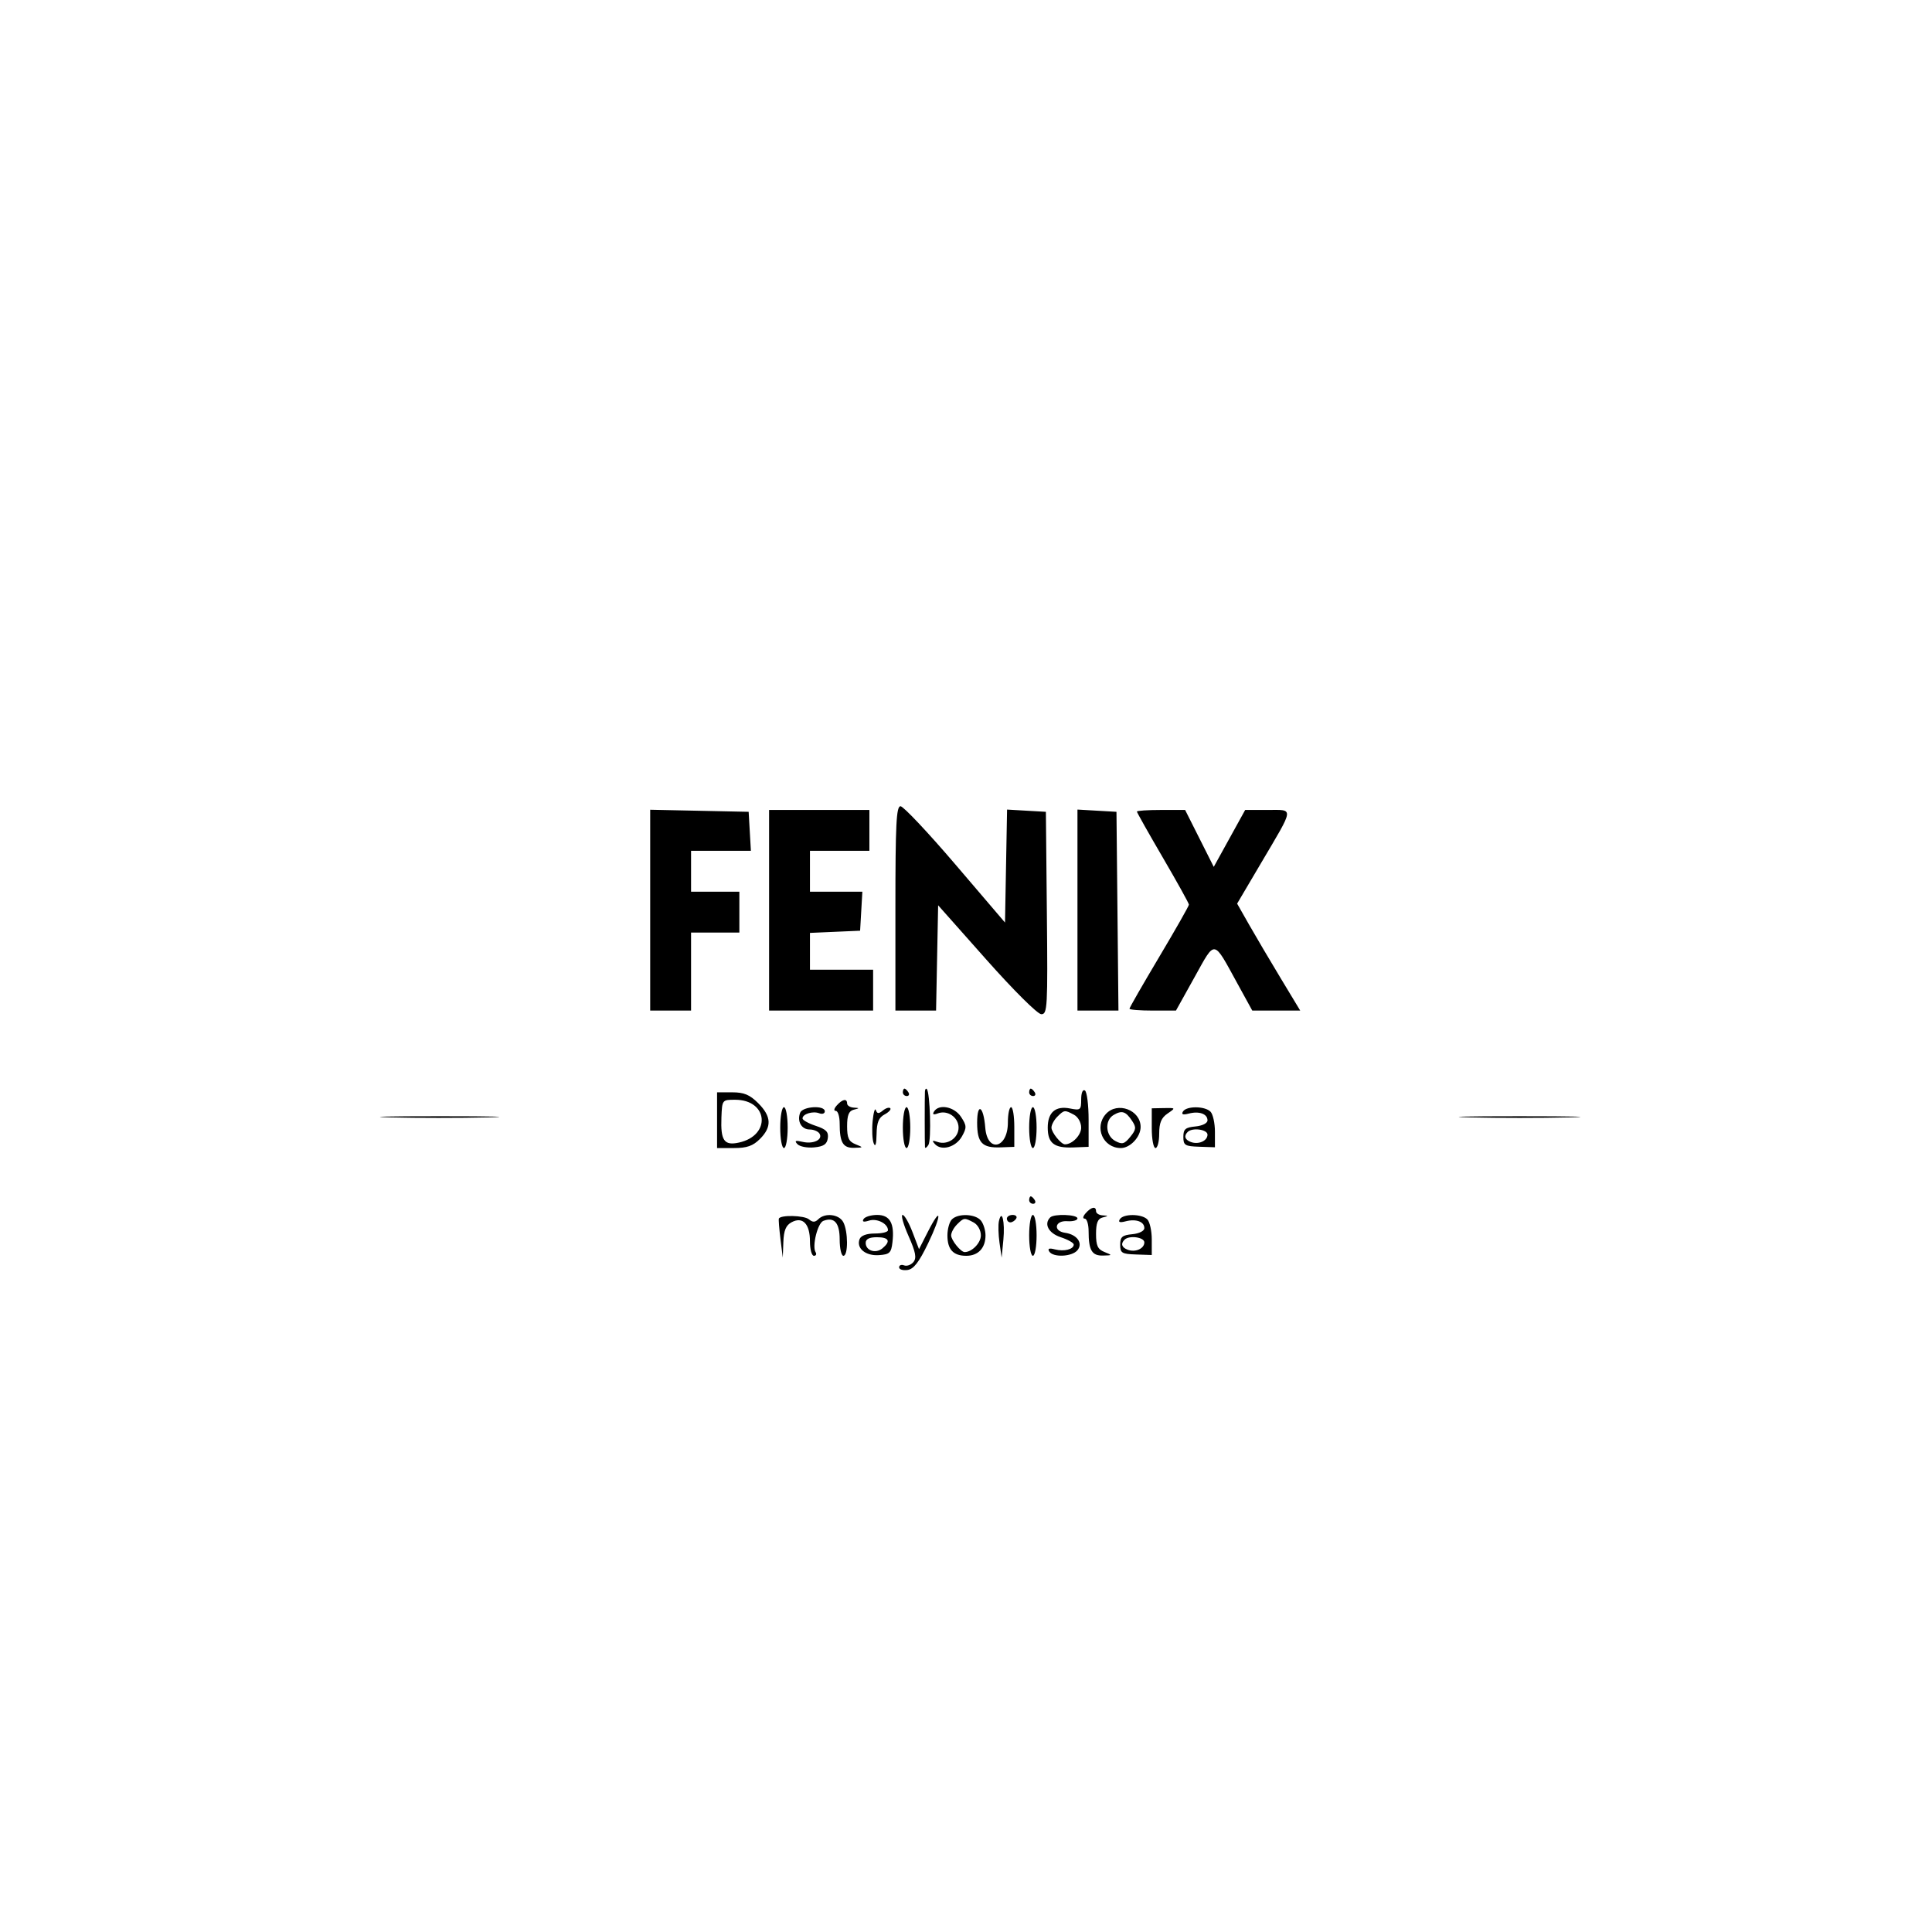
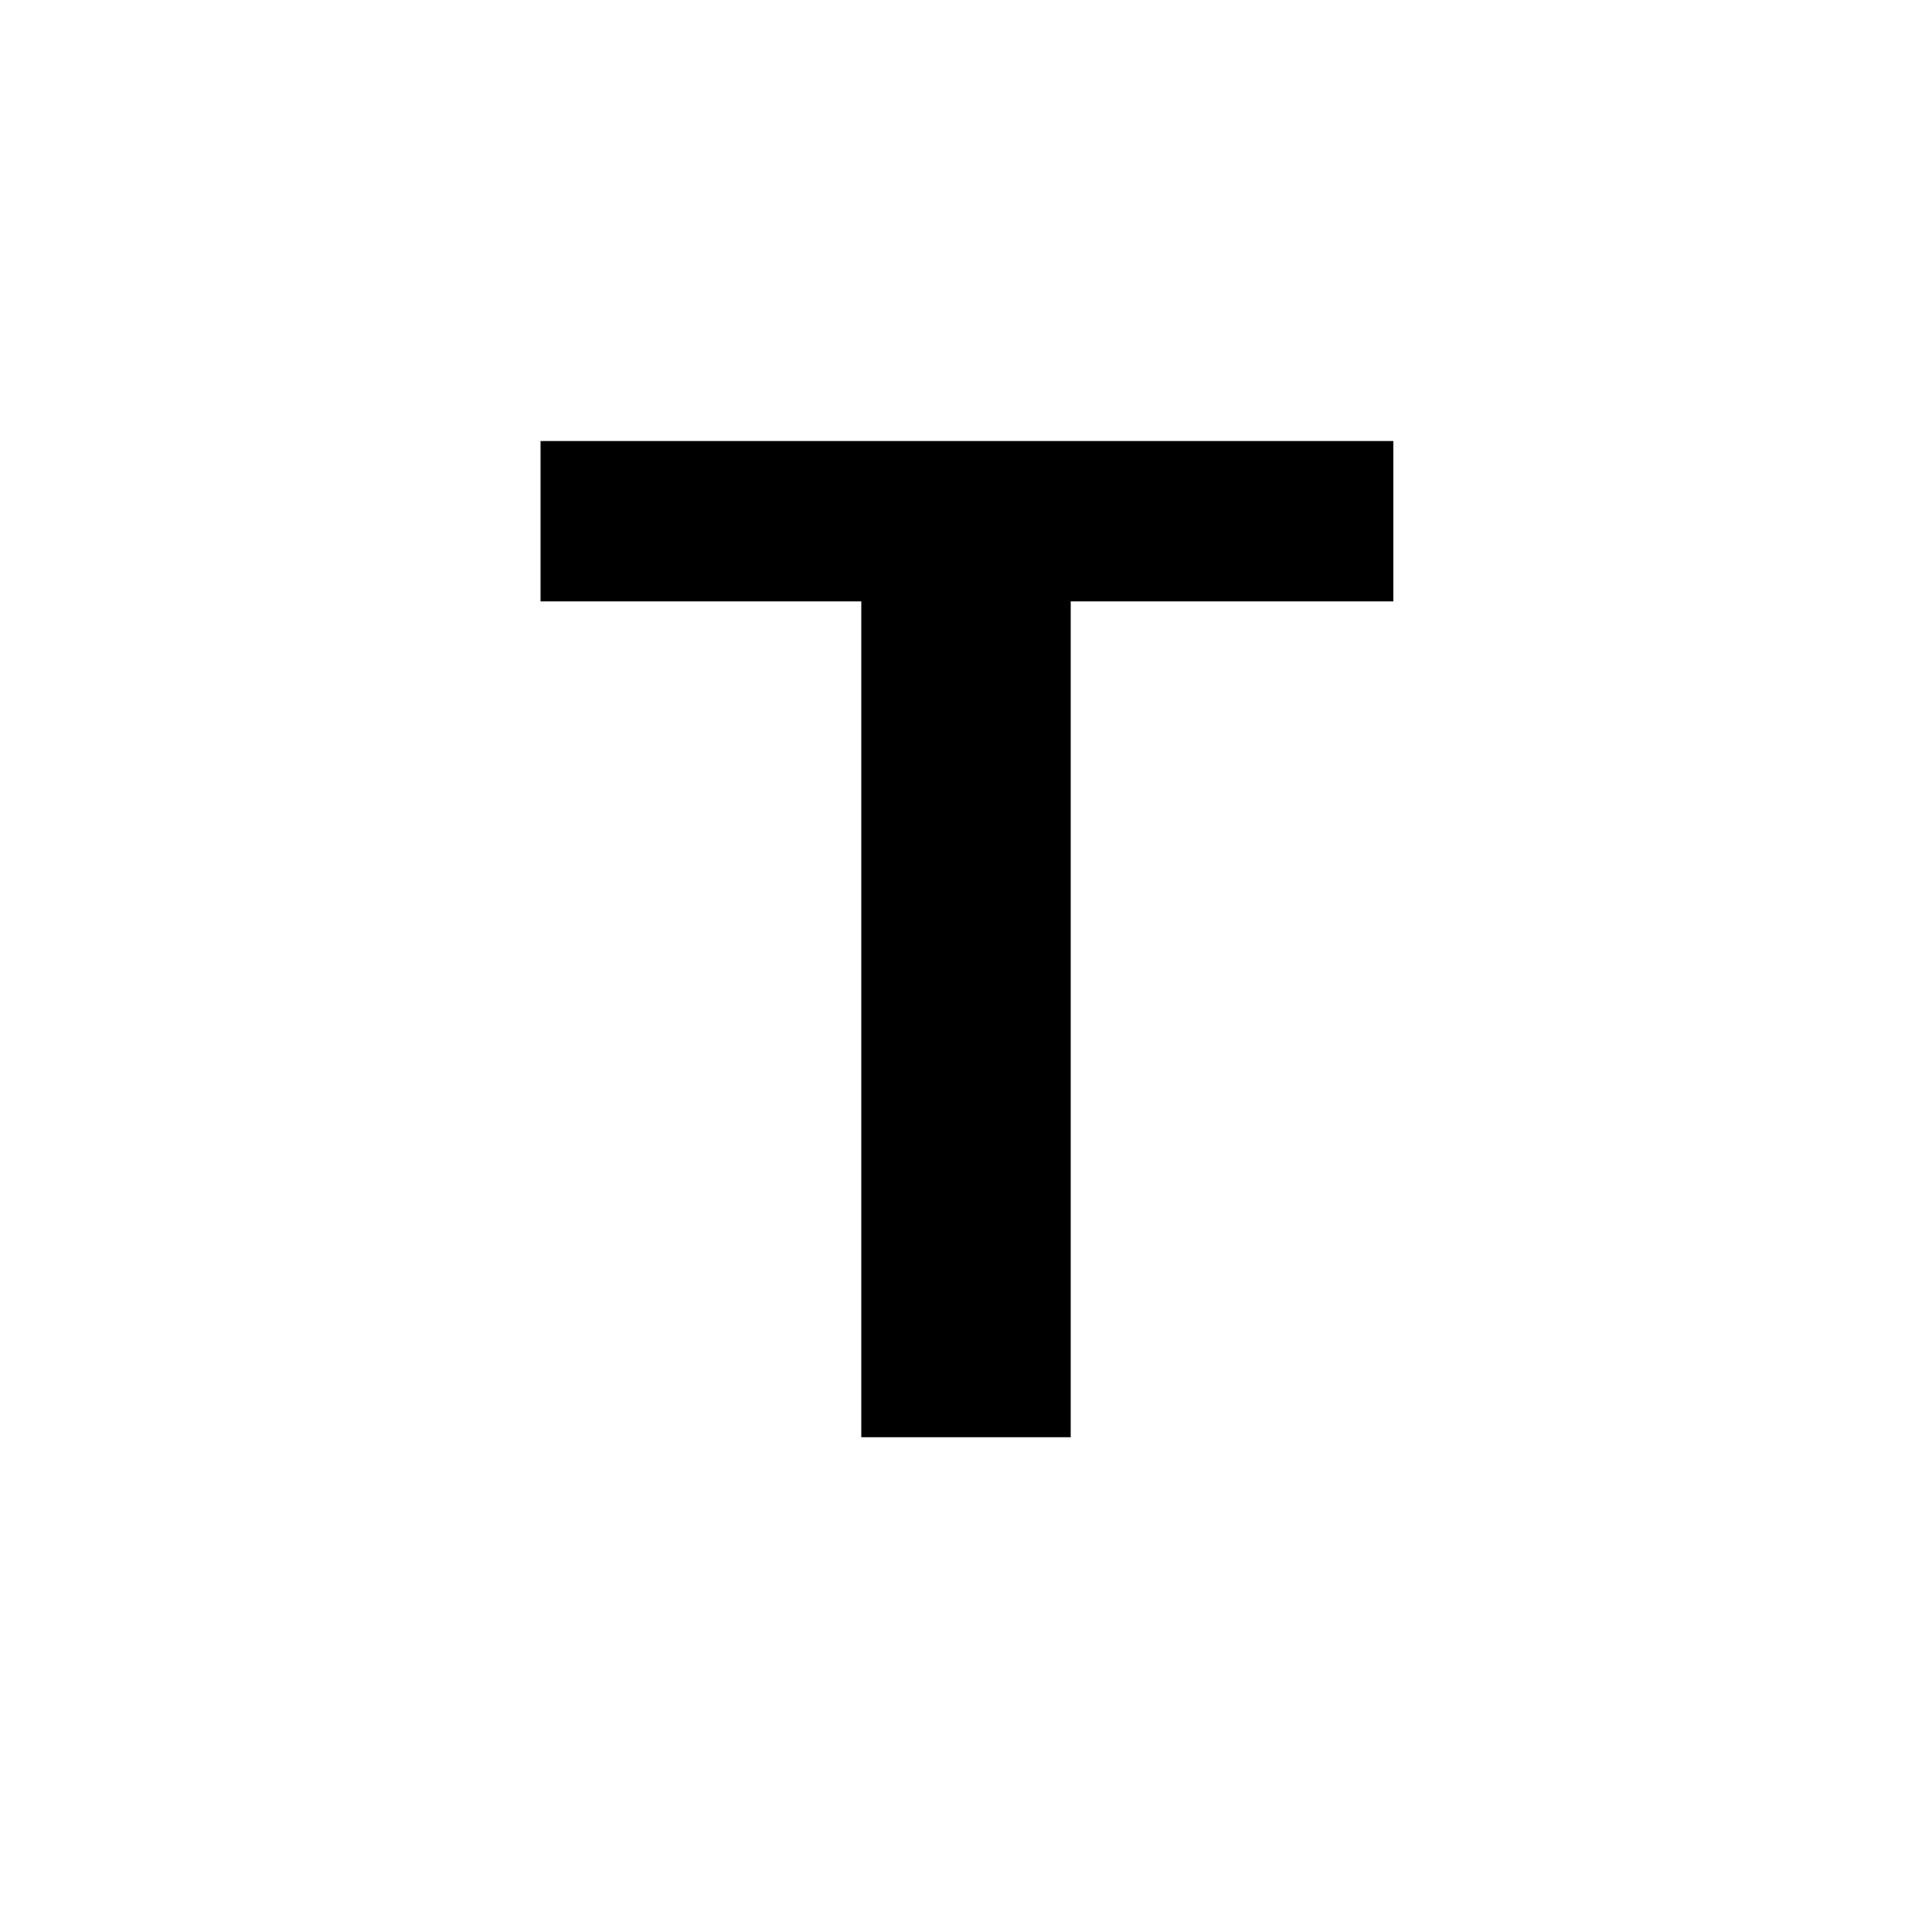
- <svg xmlns="http://www.w3.org/2000/svg" width="520" height="520" viewBox="0 0 520 520" version="1.1">
-   <path d="M 241 244.500 L 241 272 246.473 272 L 251.945 272 252.223 257.829 L 252.500 243.658 265.500 258.304 C 272.843 266.577, 279.268 272.961, 280.266 272.975 C 281.918 272.998, 282.015 271.239, 281.766 245.750 L 281.500 218.500 276.276 218.199 L 271.053 217.897 270.776 233.101 L 270.500 248.305 257.128 232.652 C 249.774 224.044, 243.136 217, 242.378 217 C 241.241 217, 241 221.803, 241 244.500 M 175 244.971 L 175 272 180.500 272 L 186 272 186 261.500 L 186 251 192.500 251 L 199 251 199 245.500 L 199 240 192.500 240 L 186 240 186 234.500 L 186 229 194.052 229 L 202.105 229 201.802 223.750 L 201.500 218.500 188.250 218.221 L 175 217.942 175 244.971 M 207 245 L 207 272 221 272 L 235 272 235 266.500 L 235 261 226.500 261 L 218 261 218 256.046 L 218 251.091 224.750 250.796 L 231.500 250.500 231.802 245.250 L 232.105 240 225.052 240 L 218 240 218 234.500 L 218 229 226 229 L 234 229 234 223.500 L 234 218 220.500 218 L 207 218 207 245 M 290 244.948 L 290 272 295.516 272 L 301.033 272 300.766 245.250 L 300.500 218.500 295.250 218.198 L 290 217.895 290 244.948 M 306 218.438 C 306 218.679, 309.150 224.269, 313 230.861 C 316.850 237.453, 320 243.133, 320 243.485 C 320 243.837, 316.400 250.171, 312 257.561 C 307.600 264.951, 304 271.223, 304 271.499 C 304 271.774, 306.815 272, 310.255 272 L 316.511 272 321.505 263.026 C 327.205 252.784, 326.438 252.670, 333.071 264.750 L 337.052 272 343.505 272 L 349.957 272 344.674 263.250 C 341.768 258.438, 337.946 251.960, 336.182 248.856 L 332.974 243.211 339.504 232.143 C 348.465 216.955, 348.341 218, 341.177 218 L 335.140 218 330.912 225.660 L 326.684 233.319 322.830 225.660 L 318.976 218 312.488 218 C 308.920 218, 306 218.197, 306 218.438 M 243 294 C 243 294.550, 243.477 295, 244.059 295 C 244.641 295, 244.840 294.550, 244.500 294 C 244.160 293.450, 243.684 293, 243.441 293 C 243.198 293, 243 293.450, 243 294 M 248.944 293.833 C 248.864 295.530, 248.876 307.867, 248.960 308.750 C 248.999 309.163, 249.416 308.892, 249.887 308.149 C 250.714 306.844, 250.331 293.997, 249.439 293.105 C 249.197 292.864, 248.975 293.192, 248.944 293.833 M 277 294 C 277 294.550, 277.477 295, 278.059 295 C 278.641 295, 278.840 294.550, 278.500 294 C 278.160 293.450, 277.684 293, 277.441 293 C 277.198 293, 277 293.450, 277 294 M 291 295.916 C 291 298.753, 290.806 298.911, 288.002 298.350 C 284.104 297.571, 282 299.376, 282 303.500 C 282 307.699, 283.717 309.036, 288.851 308.835 L 293 308.672 293 301.395 C 293 297.393, 292.550 293.840, 292 293.500 C 291.417 293.140, 291 294.148, 291 295.916 M 193 301.500 L 193 309 197.545 309 C 201.038 309, 202.659 308.432, 204.545 306.545 C 207.782 303.309, 207.644 300.491, 204.077 296.923 C 201.802 294.648, 200.250 294, 197.077 294 L 193 294 193 301.500 M 194.172 300.750 C 193.928 307, 194.902 308.400, 198.885 307.525 C 207.640 305.602, 206.778 296, 197.850 296 C 194.376 296, 194.356 296.025, 194.172 300.750 M 225.211 297.538 C 224.460 298.389, 224.355 299, 224.961 299 C 225.532 299, 226 300.538, 226 302.418 C 226 307.507, 226.888 309.008, 229.857 308.937 C 232.434 308.875, 232.444 308.851, 230.250 307.969 C 228.448 307.244, 228 306.276, 228 303.106 C 228 300.176, 228.455 299.028, 229.750 298.689 C 231.417 298.254, 231.417 298.226, 229.750 298.116 C 228.787 298.052, 228 297.550, 228 297 C 228 295.580, 226.720 295.827, 225.211 297.538 M 210 303.500 C 210 306.525, 210.450 309, 211 309 C 211.550 309, 212 306.525, 212 303.500 C 212 300.475, 211.550 298, 211 298 C 210.450 298, 210 300.475, 210 303.500 M 215.362 299.500 C 214.477 301.805, 215.720 304, 217.910 304 C 218.994 304, 220.191 304.500, 220.569 305.112 C 221.567 306.726, 218.922 308.012, 216.008 307.329 C 214.084 306.879, 213.761 307.022, 214.623 307.944 C 215.240 308.605, 217.265 309, 219.123 308.823 C 221.692 308.577, 222.573 307.985, 222.807 306.346 C 223.048 304.652, 222.355 303.942, 219.557 303.019 C 217.601 302.373, 216 301.478, 216 301.029 C 216 299.830, 218.769 298.974, 220.500 299.638 C 221.325 299.955, 222 299.716, 222 299.107 C 222 297.411, 216.028 297.764, 215.362 299.500 M 234.873 301.720 C 234.642 304.041, 234.769 306.741, 235.156 307.720 C 235.607 308.861, 235.885 307.987, 235.930 305.285 C 235.983 302.080, 236.500 300.803, 238.086 299.954 C 239.233 299.340, 239.919 298.585, 239.610 298.276 C 239.301 297.968, 238.406 298.248, 237.621 298.899 C 236.513 299.819, 236.094 299.795, 235.744 298.792 C 235.496 298.081, 235.105 299.399, 234.873 301.720 M 243 303.500 C 243 306.525, 243.450 309, 244 309 C 244.550 309, 245 306.525, 245 303.500 C 245 300.475, 244.550 298, 244 298 C 243.450 298, 243 300.475, 243 303.500 M 251.395 299.170 C 250.903 299.966, 251.226 300.127, 252.408 299.674 C 255.007 298.676, 258 300.724, 258 303.500 C 258 306.289, 255.028 308.305, 252.322 307.349 C 250.916 306.853, 250.759 306.987, 251.635 307.937 C 253.412 309.867, 257.286 308.763, 258.907 305.865 C 260.228 303.504, 260.203 302.959, 258.667 300.615 C 256.865 297.864, 252.712 297.039, 251.395 299.170 M 263 302.178 C 263 307.599, 264.336 309.002, 269.324 308.814 L 273 308.676 273 303.338 C 273 300.402, 272.611 298, 272.136 298 C 271.661 298, 271.273 299.848, 271.273 302.107 C 271.273 309.130, 265.731 310.390, 265.183 303.492 C 264.720 297.656, 263 296.621, 263 302.178 M 277 303.500 C 277 306.525, 277.450 309, 278 309 C 278.550 309, 279 306.525, 279 303.500 C 279 300.475, 278.550 298, 278 298 C 277.450 298, 277 300.475, 277 303.500 M 297.655 299.829 C 294.426 303.397, 296.881 309, 301.674 309 C 304.186 309, 307 306.002, 307 303.326 C 307 298.745, 300.752 296.407, 297.655 299.829 M 310 303.652 C 310 306.593, 310.450 309, 311 309 C 311.550 309, 312 307.255, 312 305.122 C 312 302.222, 312.567 300.857, 314.250 299.710 C 316.485 298.186, 316.478 298.176, 313.250 298.240 L 310 298.304 310 303.652 M 318.403 299.158 C 317.908 299.958, 318.383 300.133, 319.940 299.726 C 322.752 298.991, 325 299.798, 325 301.544 C 325 302.313, 323.630 303.005, 321.750 303.187 C 319.034 303.449, 318.500 303.910, 318.500 306 C 318.500 308.252, 318.922 308.514, 322.750 308.644 L 327 308.789 327 304.594 C 327 302.288, 326.460 299.860, 325.800 299.200 C 324.269 297.669, 319.340 297.640, 318.403 299.158 M 284.571 300.571 C 283.707 301.436, 283 302.754, 283 303.500 C 283 304.793, 285.592 308, 286.637 308 C 288.610 308, 291 305.535, 291 303.500 C 291 302.121, 290.163 300.623, 289.066 300.035 C 286.564 298.696, 286.431 298.712, 284.571 300.571 M 299.750 300.082 C 297.271 301.523, 297.527 305.677, 300.183 307.098 C 302.045 308.094, 302.637 307.931, 304.210 305.989 C 305.809 304.014, 305.873 303.441, 304.691 301.661 C 302.998 299.112, 301.979 298.786, 299.750 300.082 M 105.191 300.747 C 112.171 300.918, 123.871 300.919, 131.191 300.748 C 138.511 300.577, 132.800 300.436, 118.500 300.436 C 104.200 300.435, 98.211 300.575, 105.191 300.747 M 395.750 300.747 C 403.038 300.918, 414.962 300.918, 422.250 300.747 C 429.538 300.577, 423.575 300.437, 409 300.437 C 394.425 300.437, 388.462 300.577, 395.750 300.747 M 319.667 304.667 C 318.587 305.747, 318.896 306.746, 320.500 307.362 C 322.557 308.151, 325 307.082, 325 305.393 C 325 303.979, 320.912 303.422, 319.667 304.667 M 277 323 C 277 323.550, 277.477 324, 278.059 324 C 278.641 324, 278.840 323.550, 278.500 323 C 278.160 322.450, 277.684 322, 277.441 322 C 277.198 322, 277 322.450, 277 323 M 292.211 326.538 C 291.460 327.389, 291.355 328, 291.961 328 C 292.532 328, 293 329.538, 293 331.418 C 293 336.507, 293.888 338.008, 296.857 337.937 C 299.434 337.875, 299.444 337.851, 297.250 336.969 C 295.448 336.244, 295 335.276, 295 332.106 C 295 329.176, 295.455 328.028, 296.750 327.689 C 298.417 327.254, 298.417 327.226, 296.750 327.116 C 295.788 327.052, 295 326.550, 295 326 C 295 324.580, 293.720 324.827, 292.211 326.538 M 209.631 328 C 209.529 328.275, 209.724 330.750, 210.065 333.500 L 210.686 338.500 210.843 334.285 C 210.960 331.151, 211.529 329.787, 213.064 328.966 C 216.054 327.366, 218 329.398, 218 334.122 C 218 336.255, 218.477 338, 219.059 338 C 219.641 338, 219.845 337.558, 219.511 337.017 C 218.526 335.425, 220.074 329.186, 221.598 328.601 C 224.549 327.468, 226 329.118, 226 333.607 C 226 336.023, 226.450 338, 227 338 C 228.314 338, 228.289 331.408, 226.965 328.934 C 225.819 326.794, 222.043 326.357, 220.242 328.158 C 219.380 329.020, 218.738 329.027, 217.721 328.184 C 216.418 327.102, 210.018 326.957, 209.631 328 M 232.434 328.107 C 231.971 328.856, 232.453 328.991, 233.923 328.525 C 236.058 327.847, 239 329.352, 239 331.122 C 239 331.605, 237.411 332, 235.469 332 C 233.239 332, 231.723 332.558, 231.357 333.513 C 230.418 335.958, 232.960 338.065, 236.554 337.823 C 239.445 337.629, 239.872 337.223, 240.206 334.357 C 240.800 329.273, 239.528 327, 236.091 327 C 234.456 327, 232.810 327.498, 232.434 328.107 M 244.519 332.640 C 246.465 337.038, 246.757 338.588, 245.846 339.685 C 245.205 340.458, 244.077 340.860, 243.340 340.577 C 242.603 340.294, 242 340.530, 242 341.101 C 242 341.672, 243.012 341.995, 244.250 341.820 C 245.922 341.582, 247.349 339.737, 249.804 334.637 C 253.514 326.928, 253.464 324.195, 249.746 331.510 L 247.354 336.216 245.594 331.608 C 244.627 329.074, 243.427 327, 242.930 327 C 242.432 327, 243.148 329.538, 244.519 332.640 M 256.200 328.200 C 255.540 328.860, 255 330.795, 255 332.500 C 255 336.306, 256.563 338, 260.078 338 C 263.282 338, 265.250 335.908, 265.250 332.500 C 265.250 331.128, 264.689 329.330, 264.003 328.503 C 262.508 326.702, 257.877 326.523, 256.200 328.200 M 268.863 328.665 C 268.635 329.674, 268.706 332.300, 269.021 334.500 L 269.594 338.500 270.060 333.676 C 270.525 328.860, 269.648 325.191, 268.863 328.665 M 271 328 C 271 328.550, 271.423 329, 271.941 329 C 272.459 329, 273.160 328.550, 273.500 328 C 273.840 327.450, 273.416 327, 272.559 327 C 271.702 327, 271 327.450, 271 328 M 277 332.500 C 277 335.525, 277.450 338, 278 338 C 278.550 338, 279 335.525, 279 332.500 C 279 329.475, 278.550 327, 278 327 C 277.450 327, 277 329.475, 277 332.500 M 282.667 327.667 C 280.895 329.439, 282.210 331.914, 285.500 333 C 287.425 333.635, 289 334.522, 289 334.971 C 289 336.253, 286.410 336.920, 283.940 336.274 C 282.383 335.867, 281.908 336.042, 282.403 336.842 C 283.428 338.501, 288.530 338.271, 290 336.500 C 291.563 334.617, 289.900 332.269, 286.677 331.810 C 283.368 331.339, 283.896 328.459, 287.250 328.688 C 288.762 328.792, 290 328.454, 290 327.938 C 290 326.876, 283.691 326.642, 282.667 327.667 M 301.403 328.158 C 300.908 328.958, 301.383 329.133, 302.940 328.726 C 305.752 327.991, 308 328.798, 308 330.544 C 308 331.313, 306.630 332.005, 304.750 332.187 C 302.034 332.449, 301.500 332.910, 301.500 335 C 301.500 337.252, 301.922 337.514, 305.750 337.644 L 310 337.789 310 333.594 C 310 331.288, 309.460 328.860, 308.800 328.200 C 307.269 326.669, 302.340 326.640, 301.403 328.158 M 257.571 329.571 C 256.707 330.436, 256 331.754, 256 332.500 C 256 333.793, 258.592 337, 259.637 337 C 261.610 337, 264 334.535, 264 332.500 C 264 331.121, 263.163 329.623, 262.066 329.035 C 259.564 327.696, 259.431 327.712, 257.571 329.571 M 233 334.531 C 233 336.625, 235.697 337.496, 237.513 335.989 C 239.823 334.072, 239.281 333, 236 333 C 233.973 333, 233 333.497, 233 334.531 M 302.667 333.667 C 301.587 334.747, 301.896 335.746, 303.500 336.362 C 305.557 337.151, 308 336.082, 308 334.393 C 308 332.979, 303.912 332.422, 302.667 333.667" stroke="none" fill="black" fill-rule="evenodd" />
+ <svg xmlns="http://www.w3.org/2000/svg" viewBox="0 0 16 16">
+   <text x="8" y="8.5" text-anchor="middle" dominant-baseline="middle" font-family="Arial, Helvetica, sans-serif" font-weight="bold" font-size="12" fill="#000000">T</text>
</svg>
